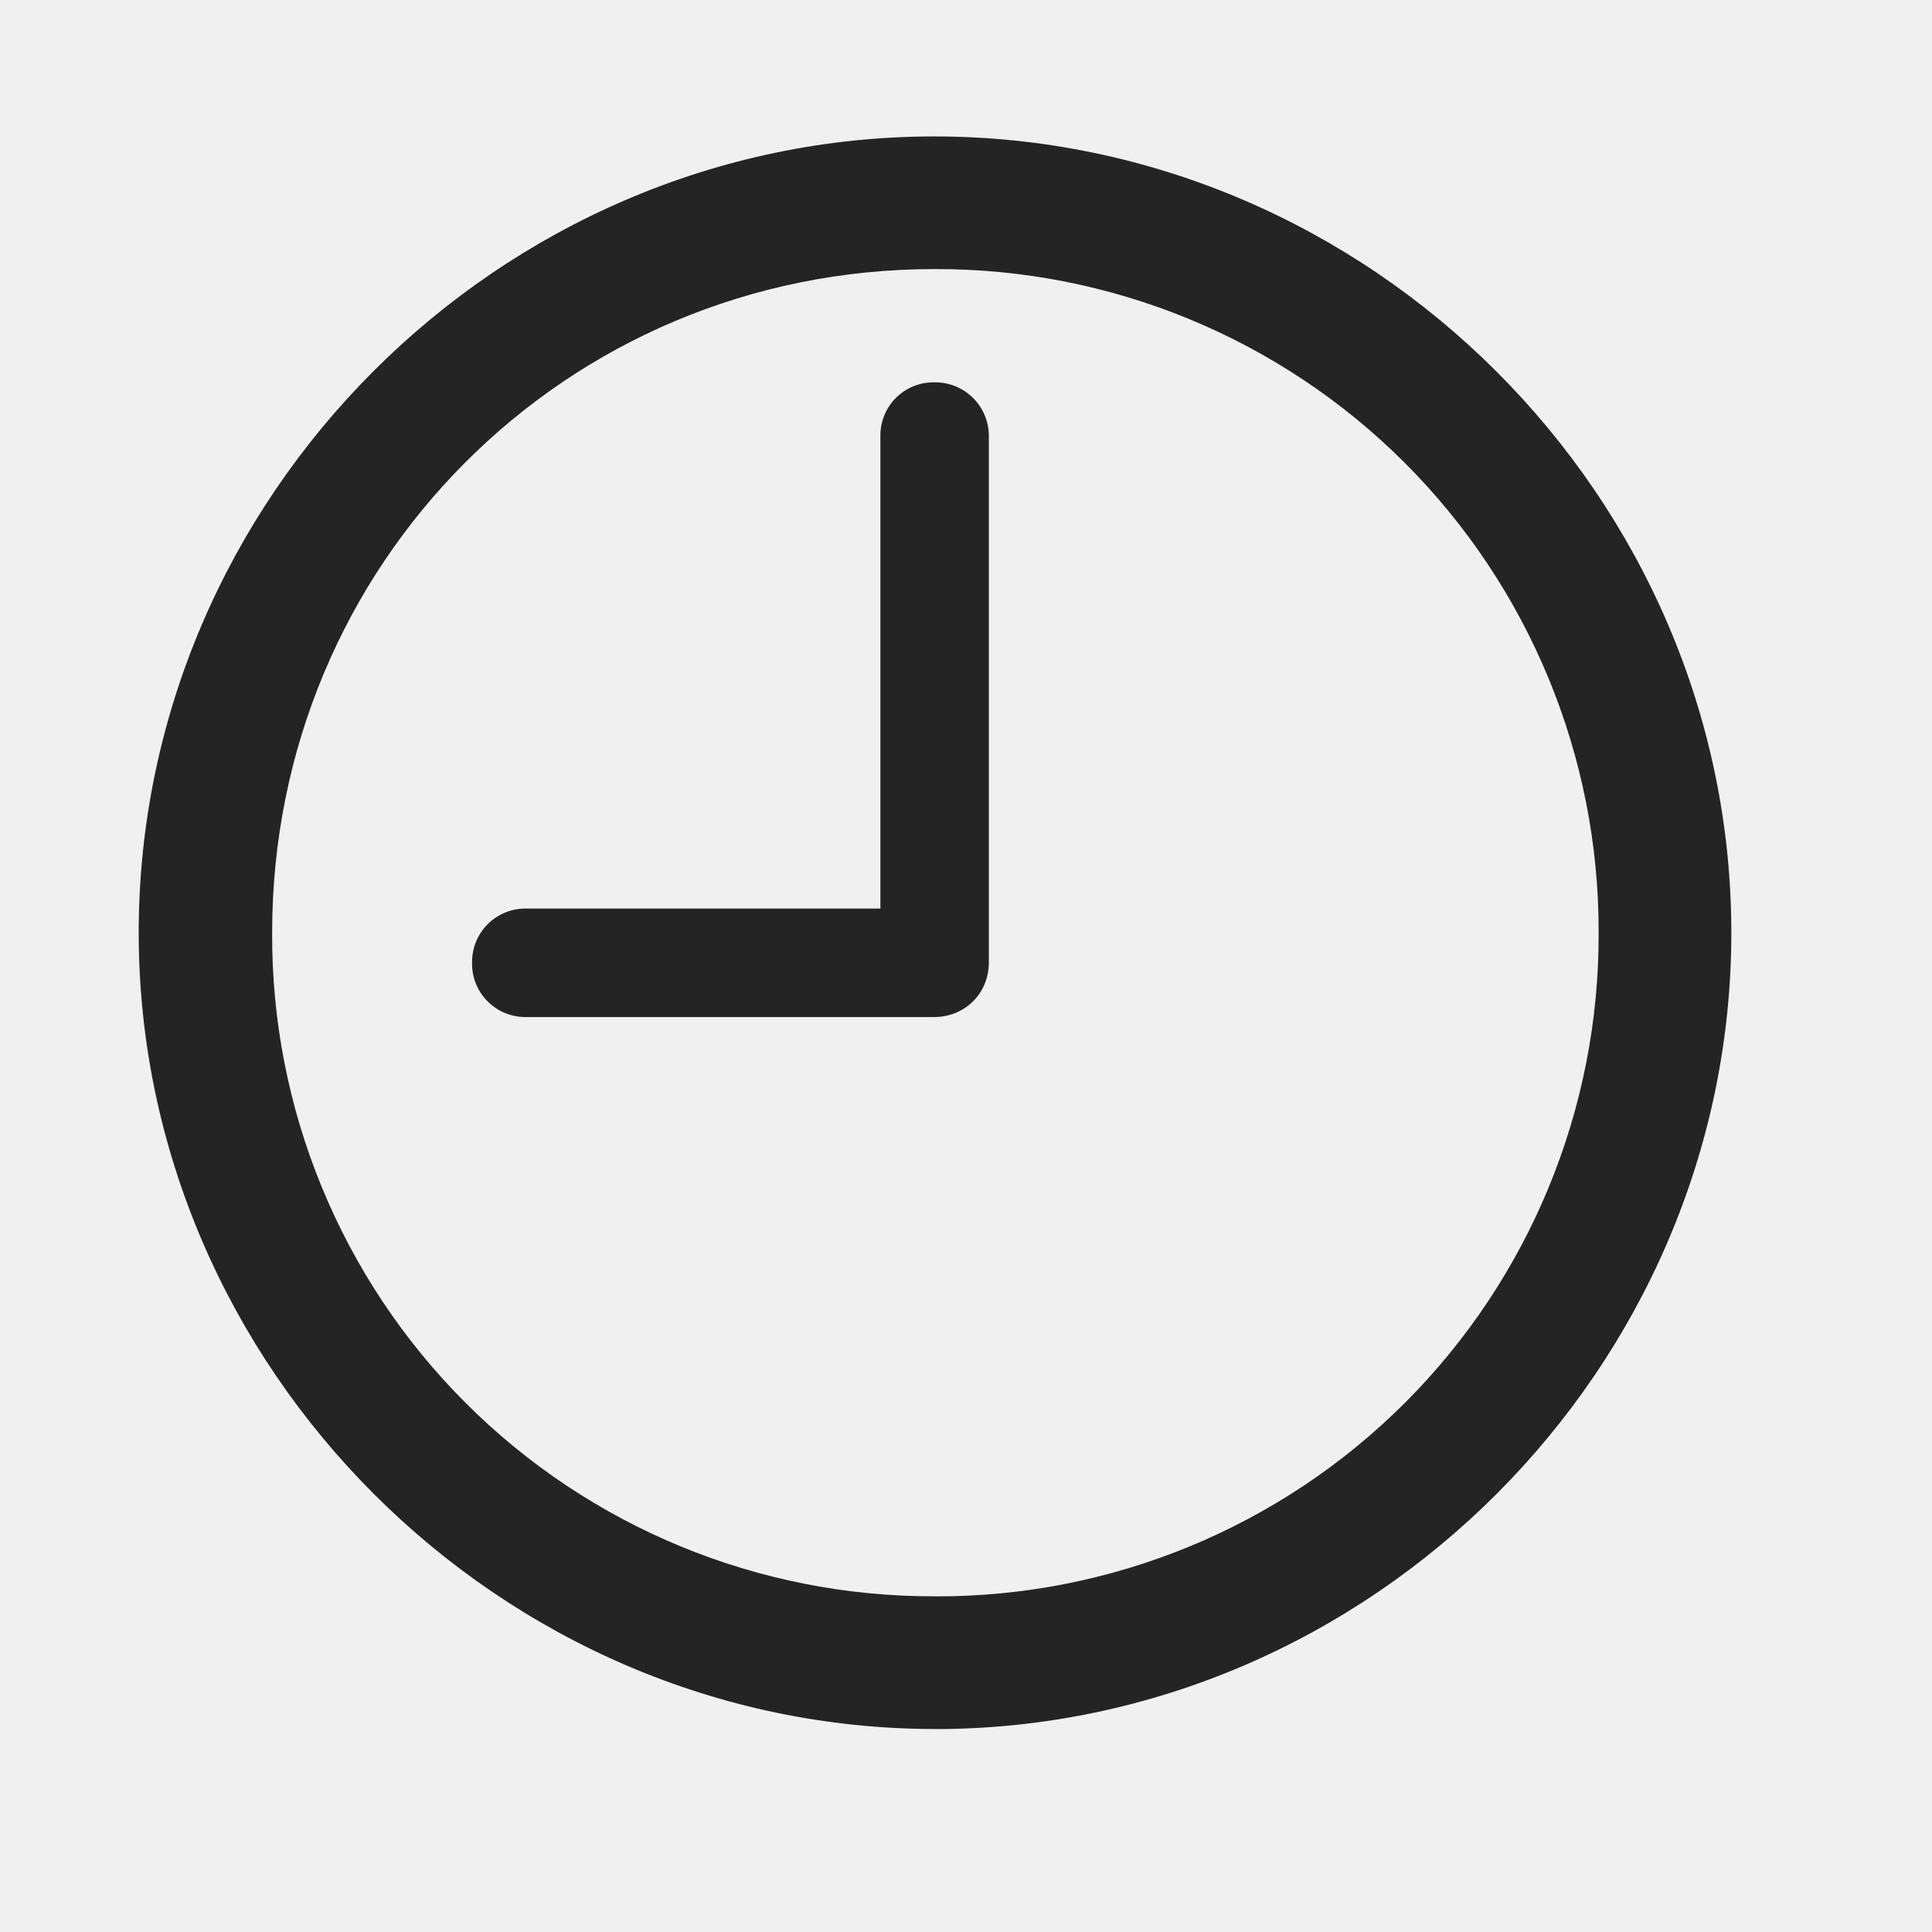
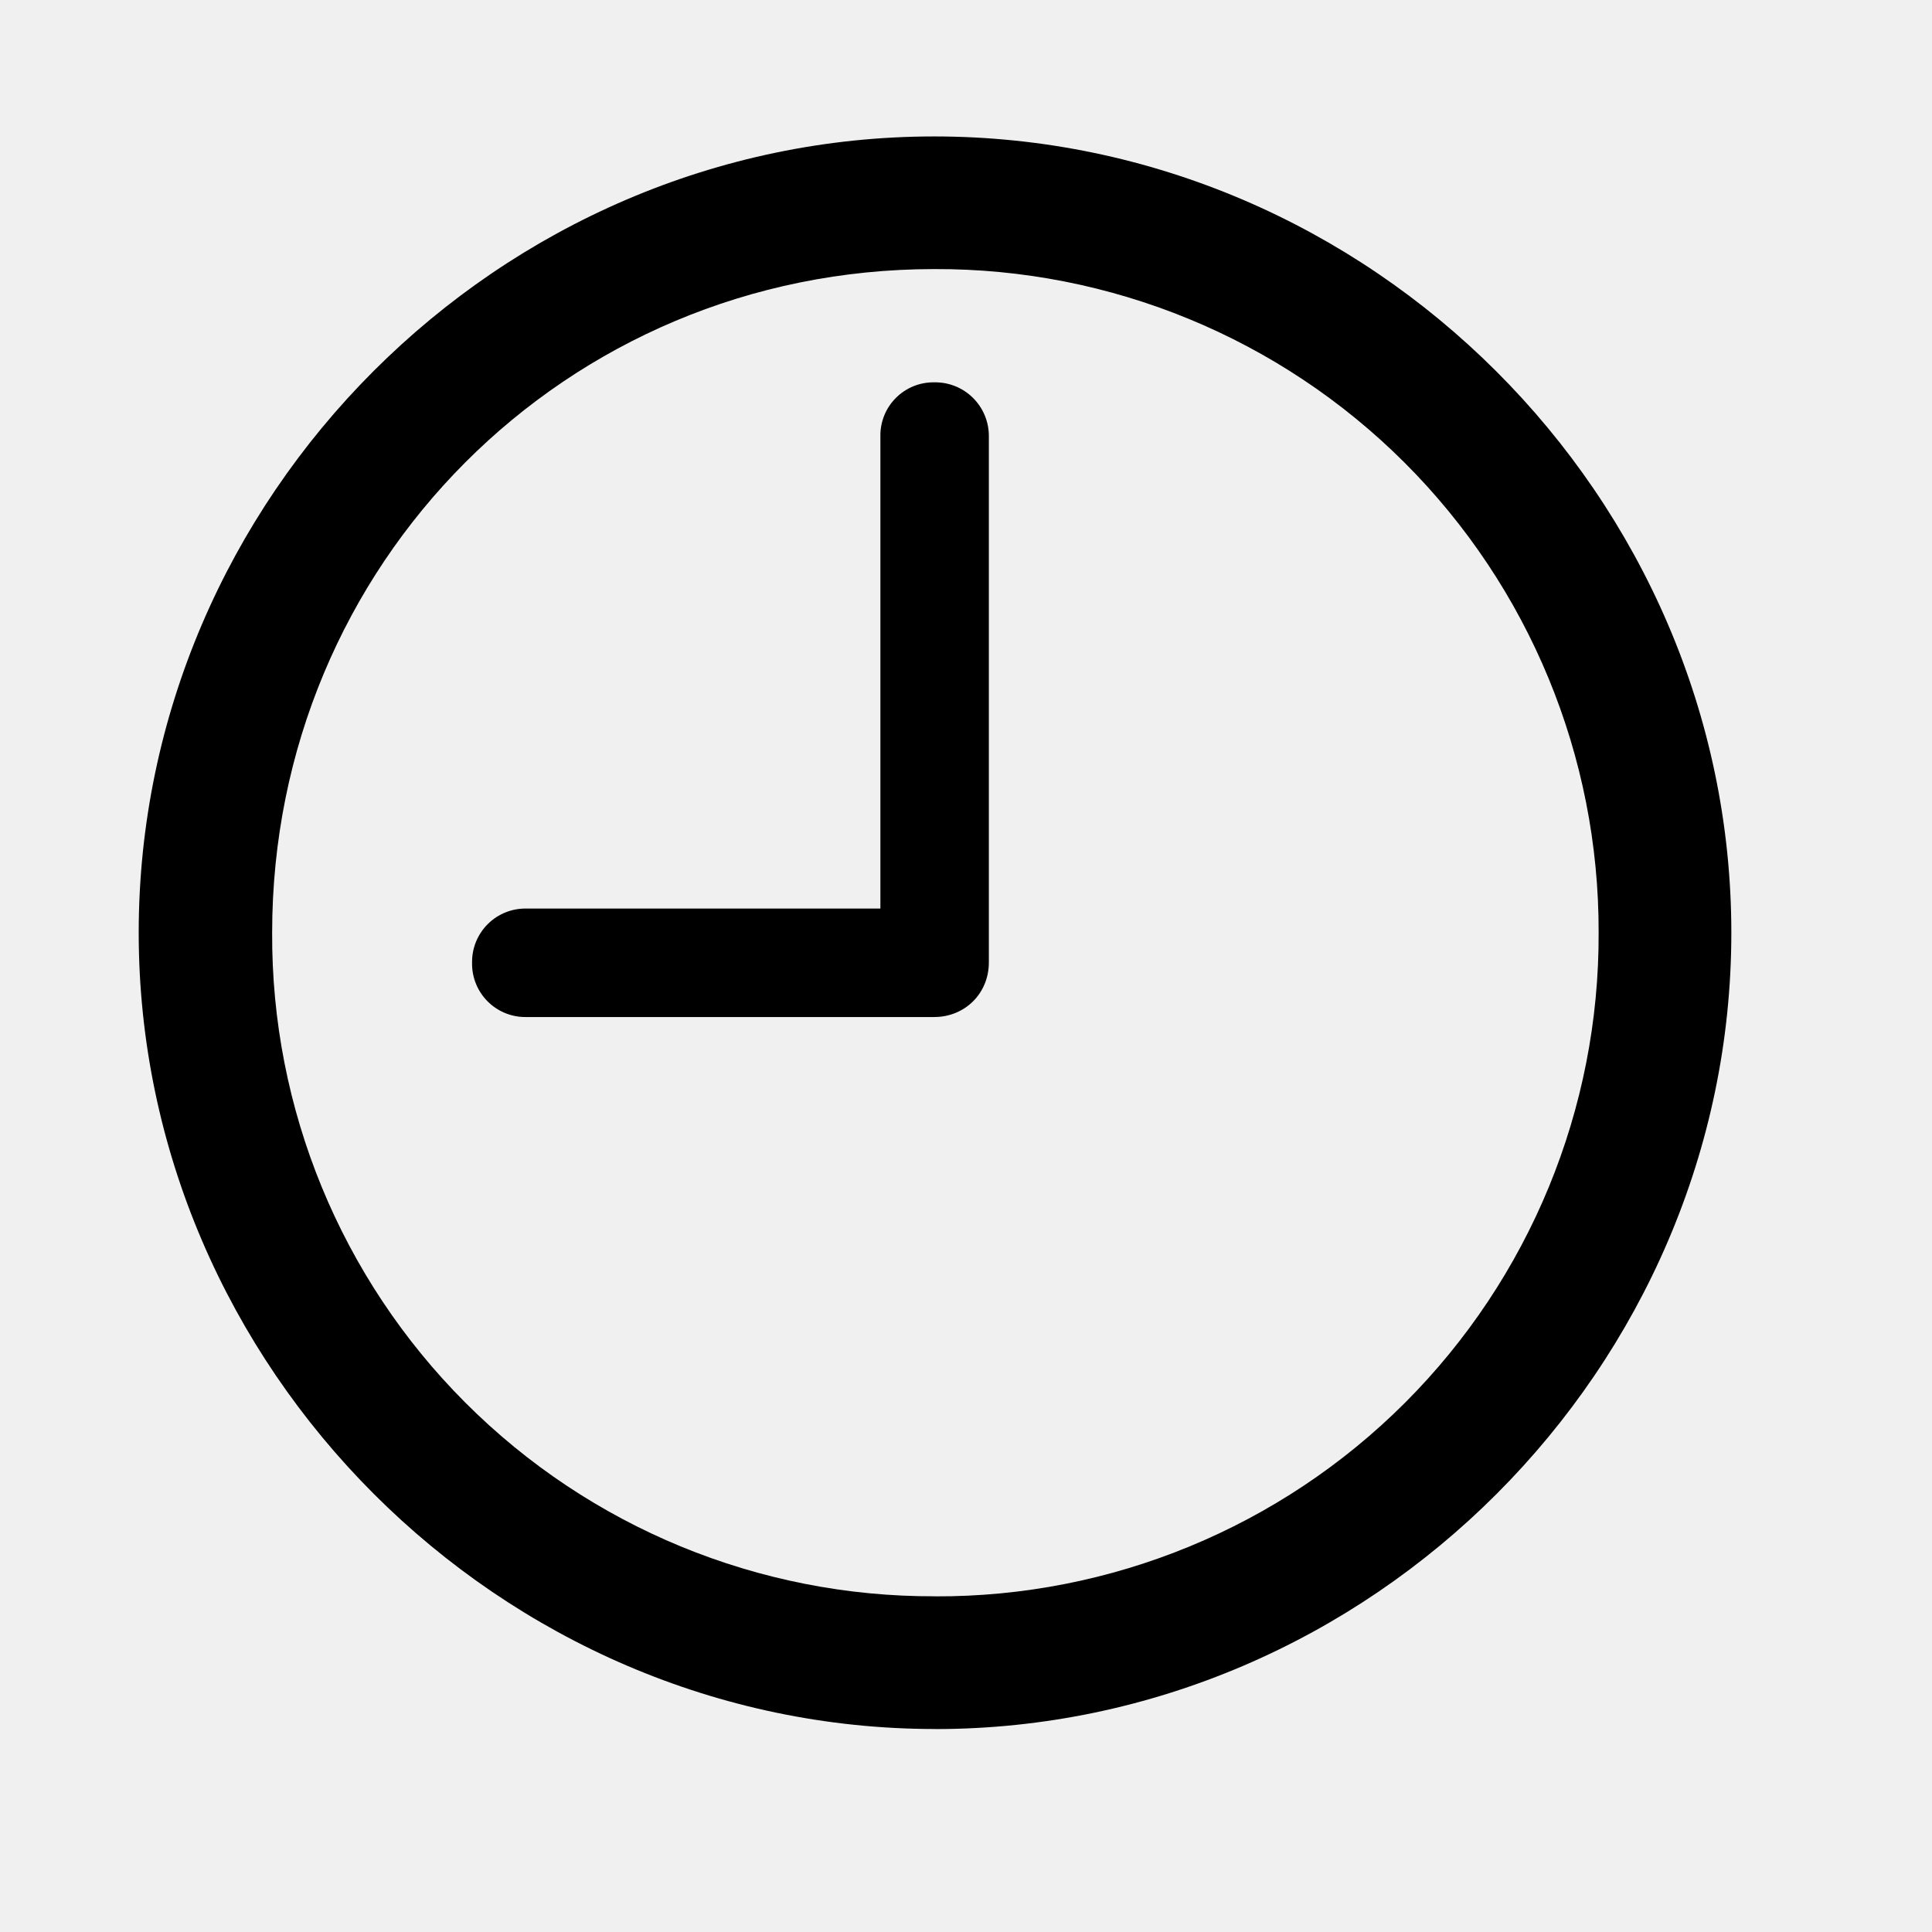
<svg xmlns="http://www.w3.org/2000/svg" viewBox="0 0 29 29" fill="none">
-   <g clip-path="url(#a)" fill="currentColor" fill-opacity=".85">
+   <g clip-path="url(#a)" fill="currentColor" fill-opacity="1">
    <path d="M14.035 25.954c6.54 0 11.953-5.426 11.953-11.953 0-6.54-5.425-11.953-11.965-11.953C7.496 2.048 2.082 7.462 2.082 14c0 6.527 5.426 11.953 11.953 11.953m0-1.992A9.913 9.913 0 0 1 4.085 14c0-5.532 4.407-9.961 9.938-9.961A9.933 9.933 0 0 1 23.996 14a9.923 9.923 0 0 1-9.96 9.962" />
    <path d="M7.906 15.266h6.117c.457 0 .82-.351.82-.82V6.548a.805.805 0 0 0-.82-.809.796.796 0 0 0-.808.809v7.09H7.906a.8.8 0 0 0-.82.808.8.8 0 0 0 .82.82" />
  </g>
  <defs>
    <clipPath id="a">
      <path fill="#fff" d="M2.082 2.048h23.906v23.918H2.082z" />
    </clipPath>
  </defs>
</svg>
